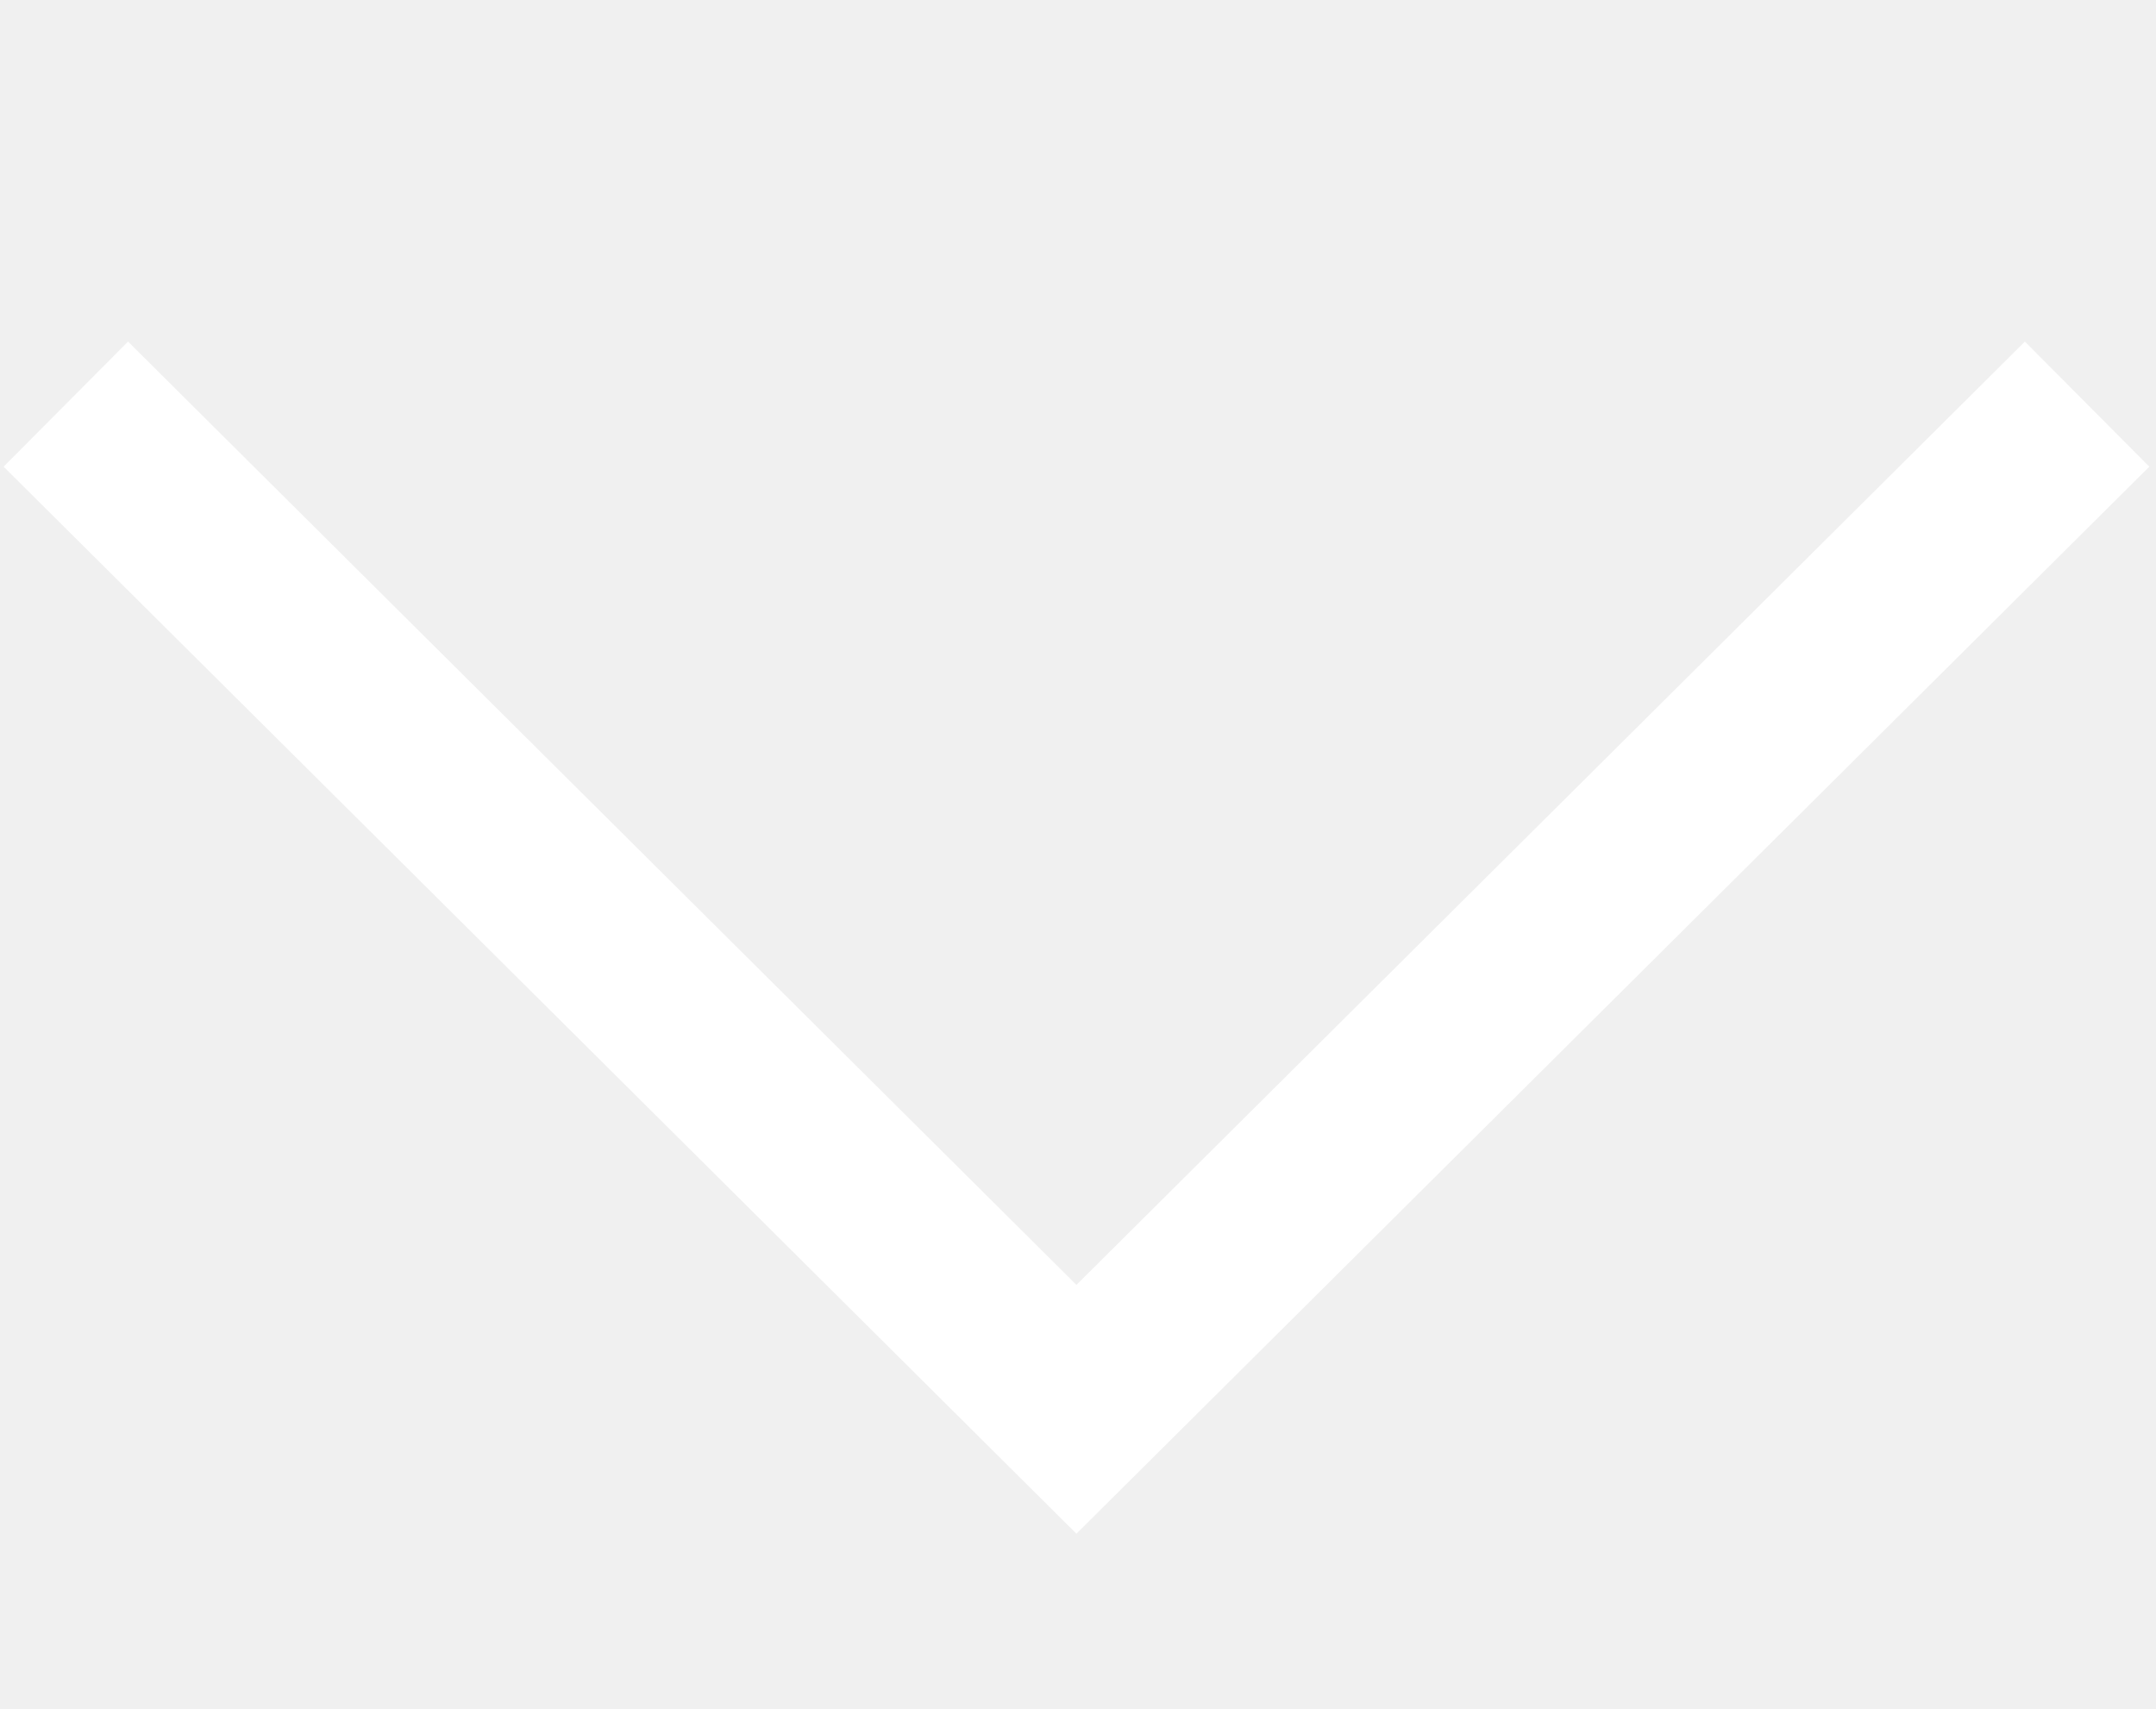
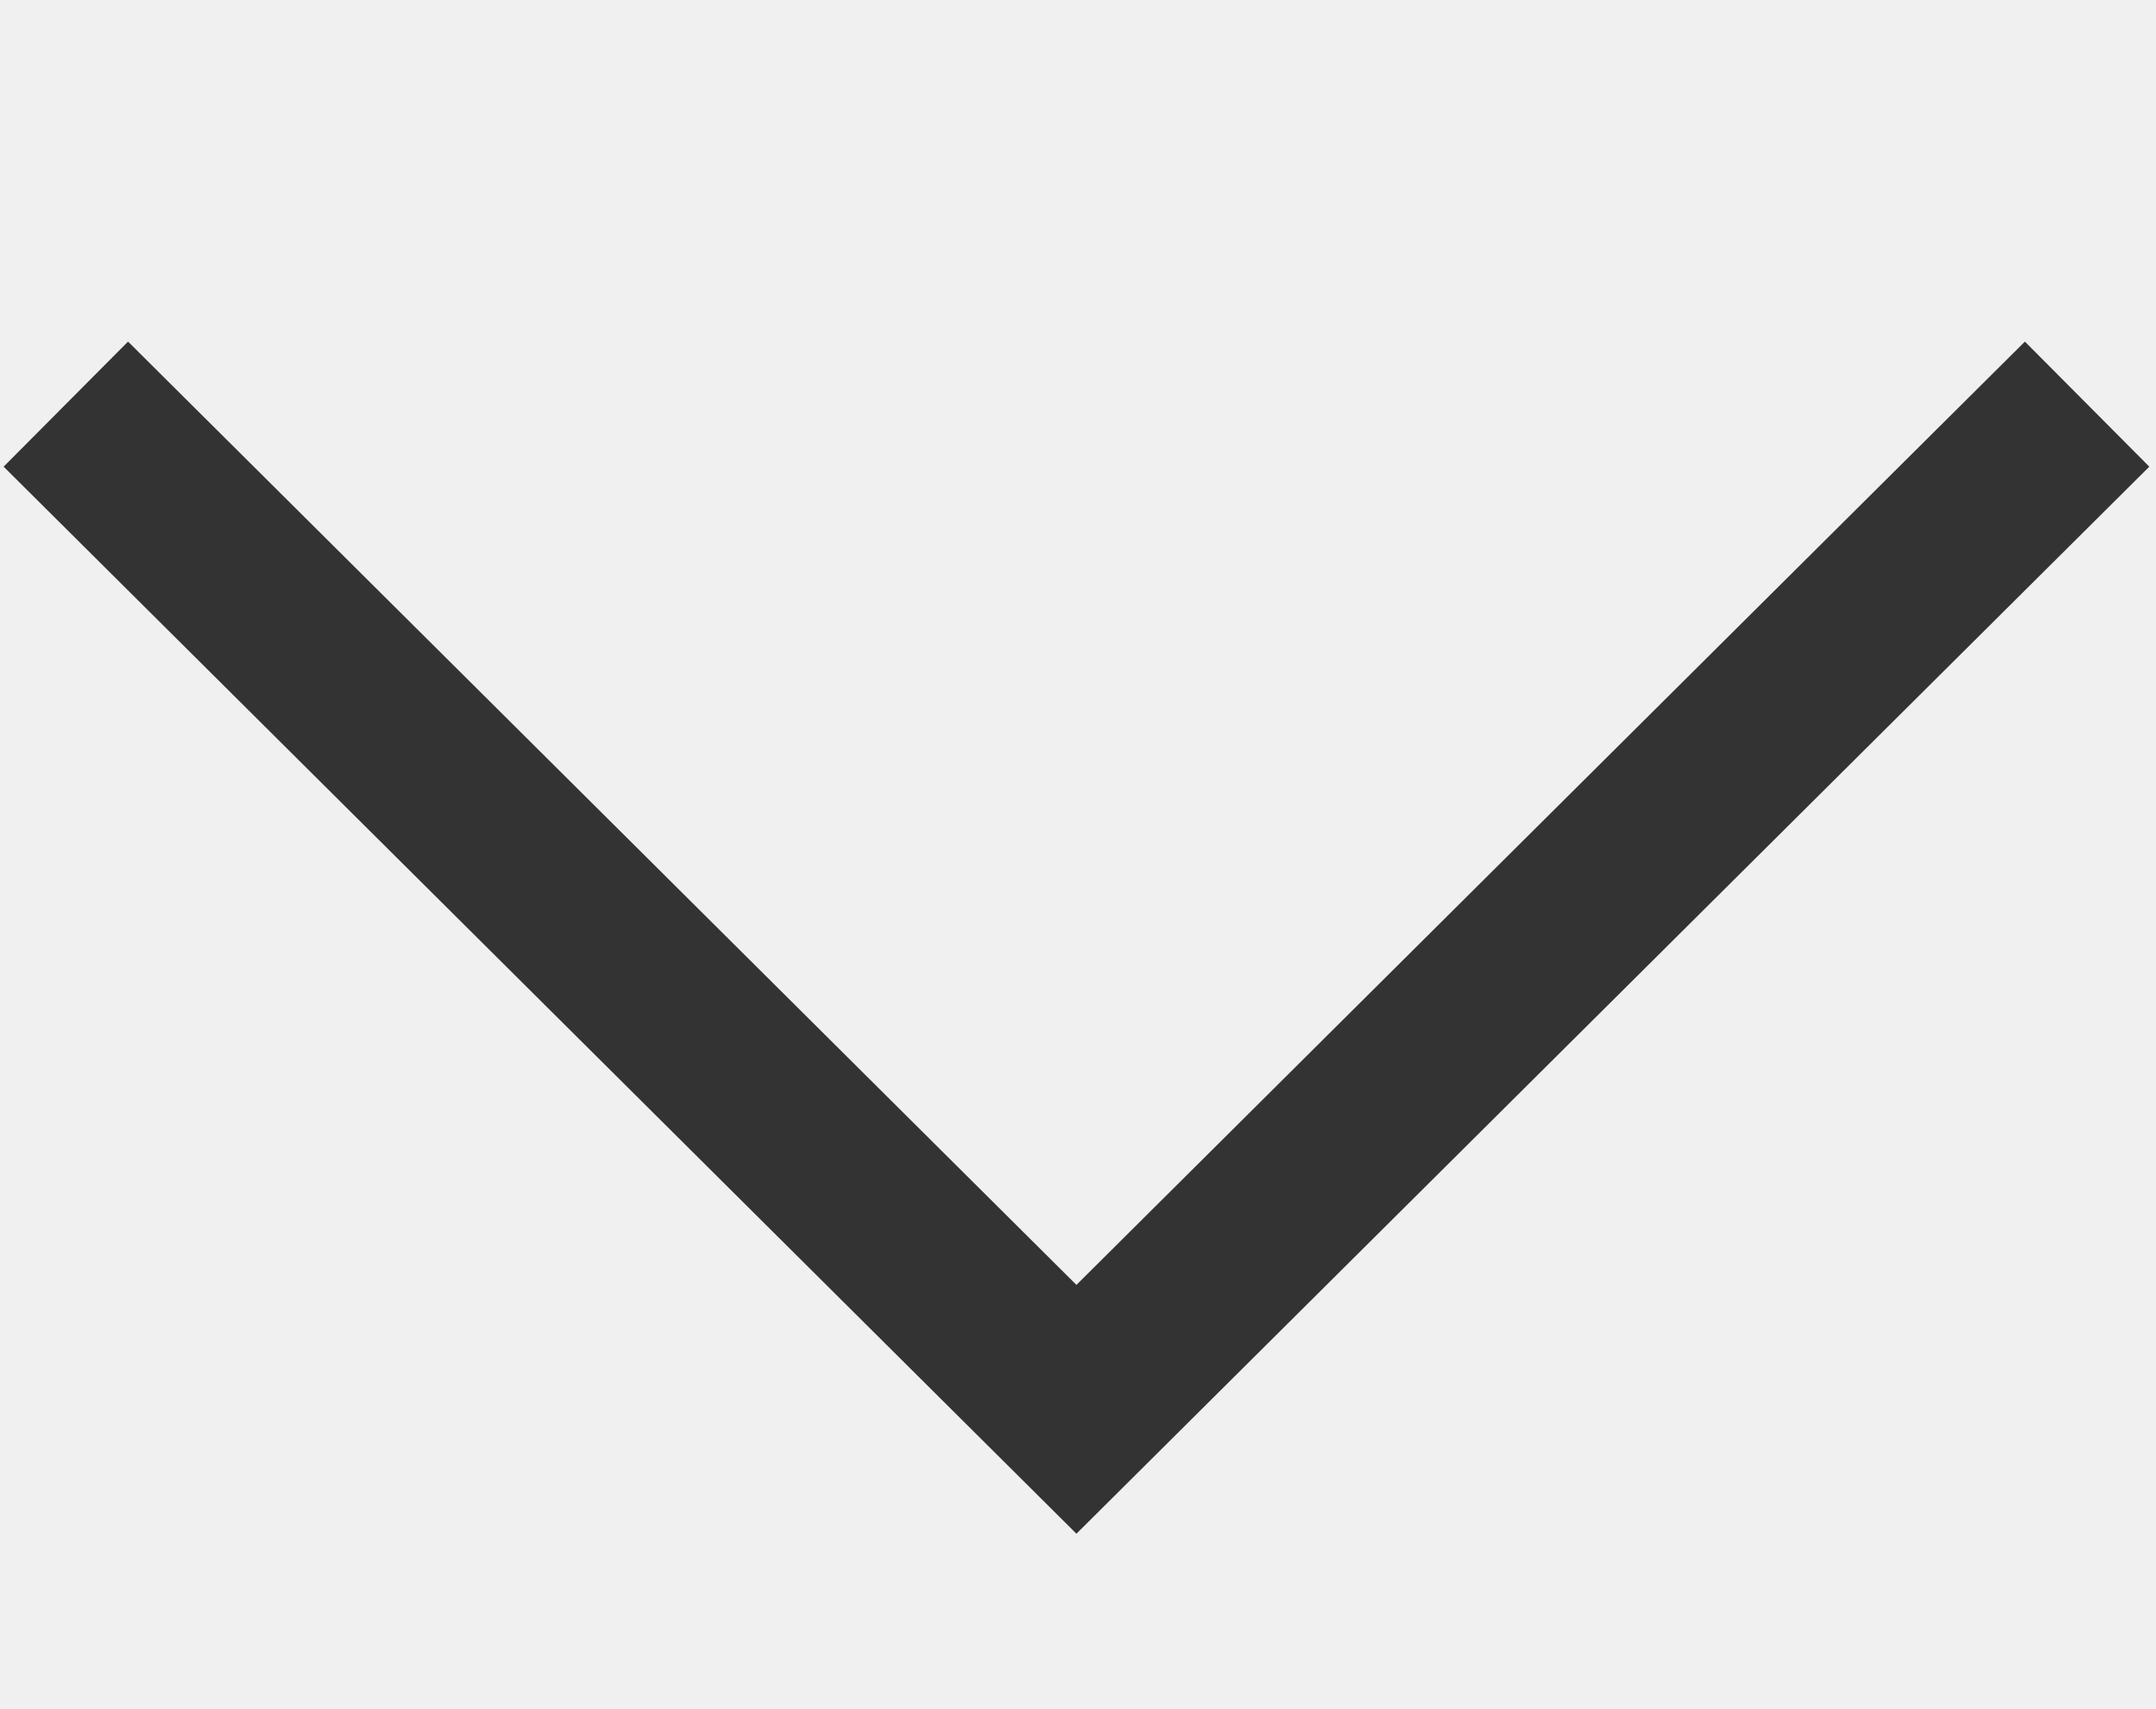
<svg xmlns="http://www.w3.org/2000/svg" version="1.1" id="Layer_1" x="0px" y="0px" width="30.292px" height="24.01px" viewBox="0 0 30.292 24.01" enable-background="new 0 0 30.292 24.01" xml:space="preserve">
-   <polyline fill="none" stroke="#FFFFFF" stroke-width="2.479" stroke-miterlimit="10" points="0.925,5.679 15.124,19.804   29.324,5.679 " />
+   <polyline fill="none" stroke="#333333" stroke-width="2.479" stroke-miterlimit="10" points="0.925,5.679 15.124,19.804   29.324,5.679 " />
</svg>
